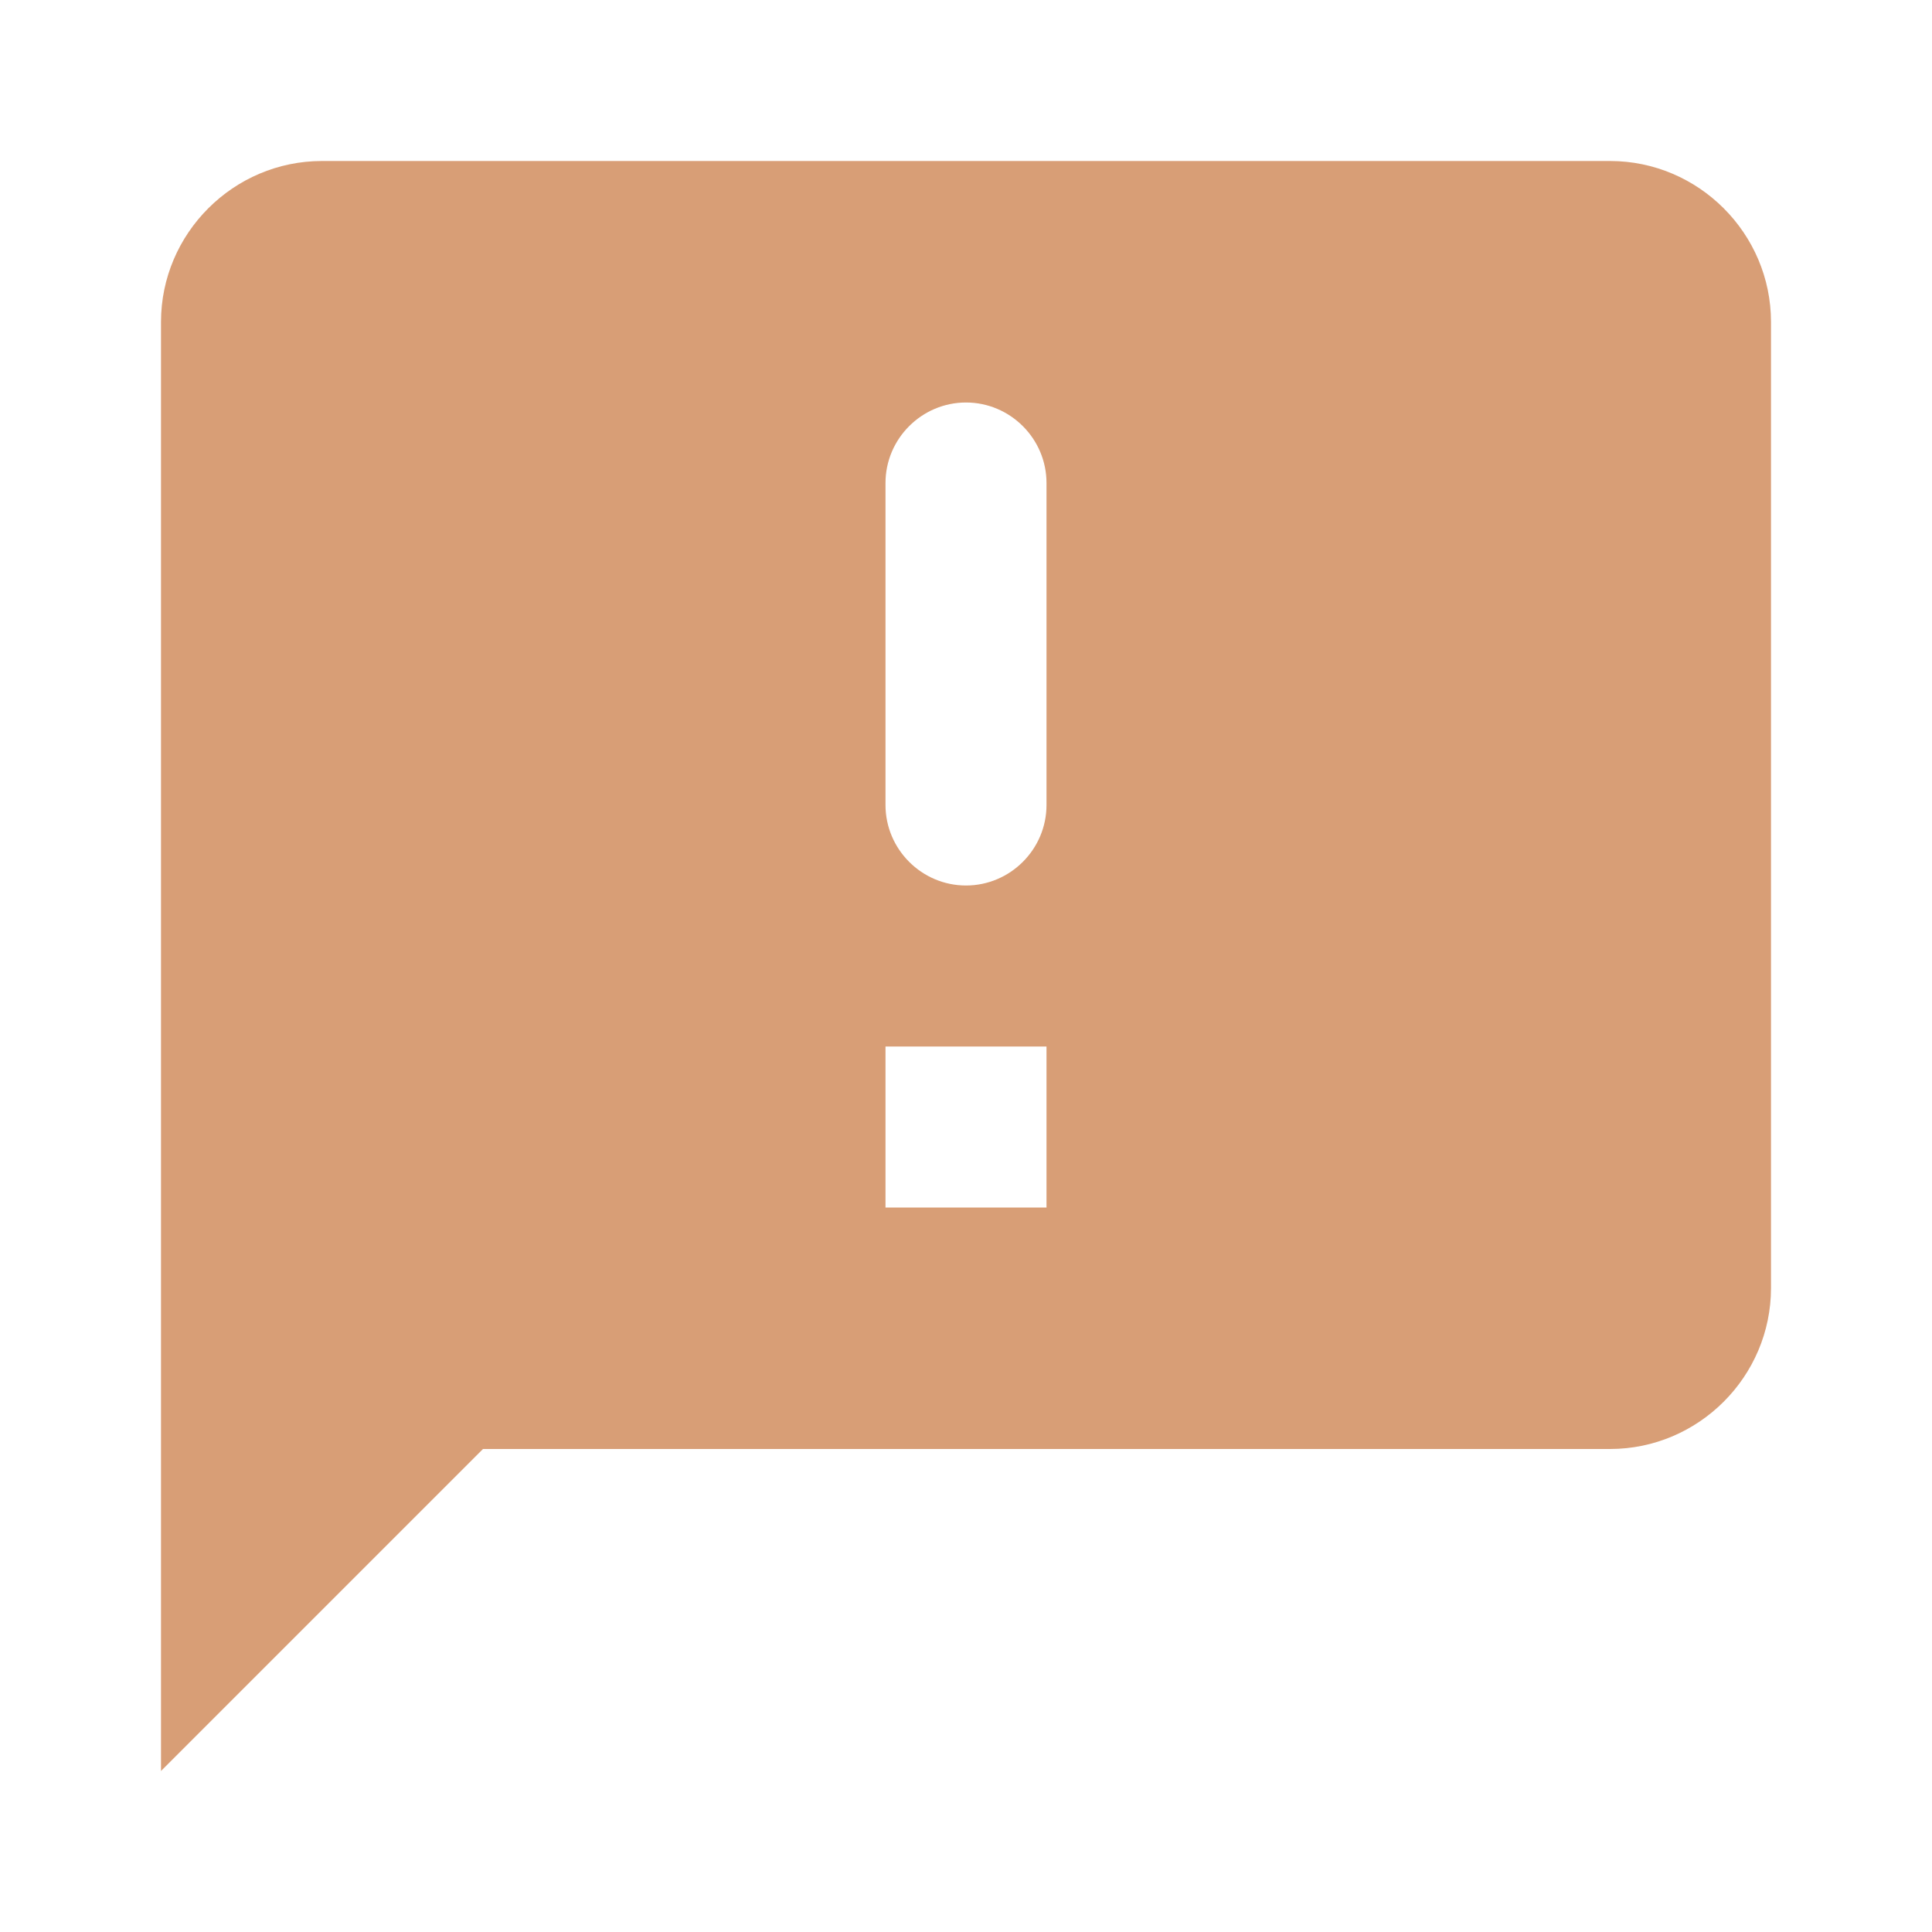
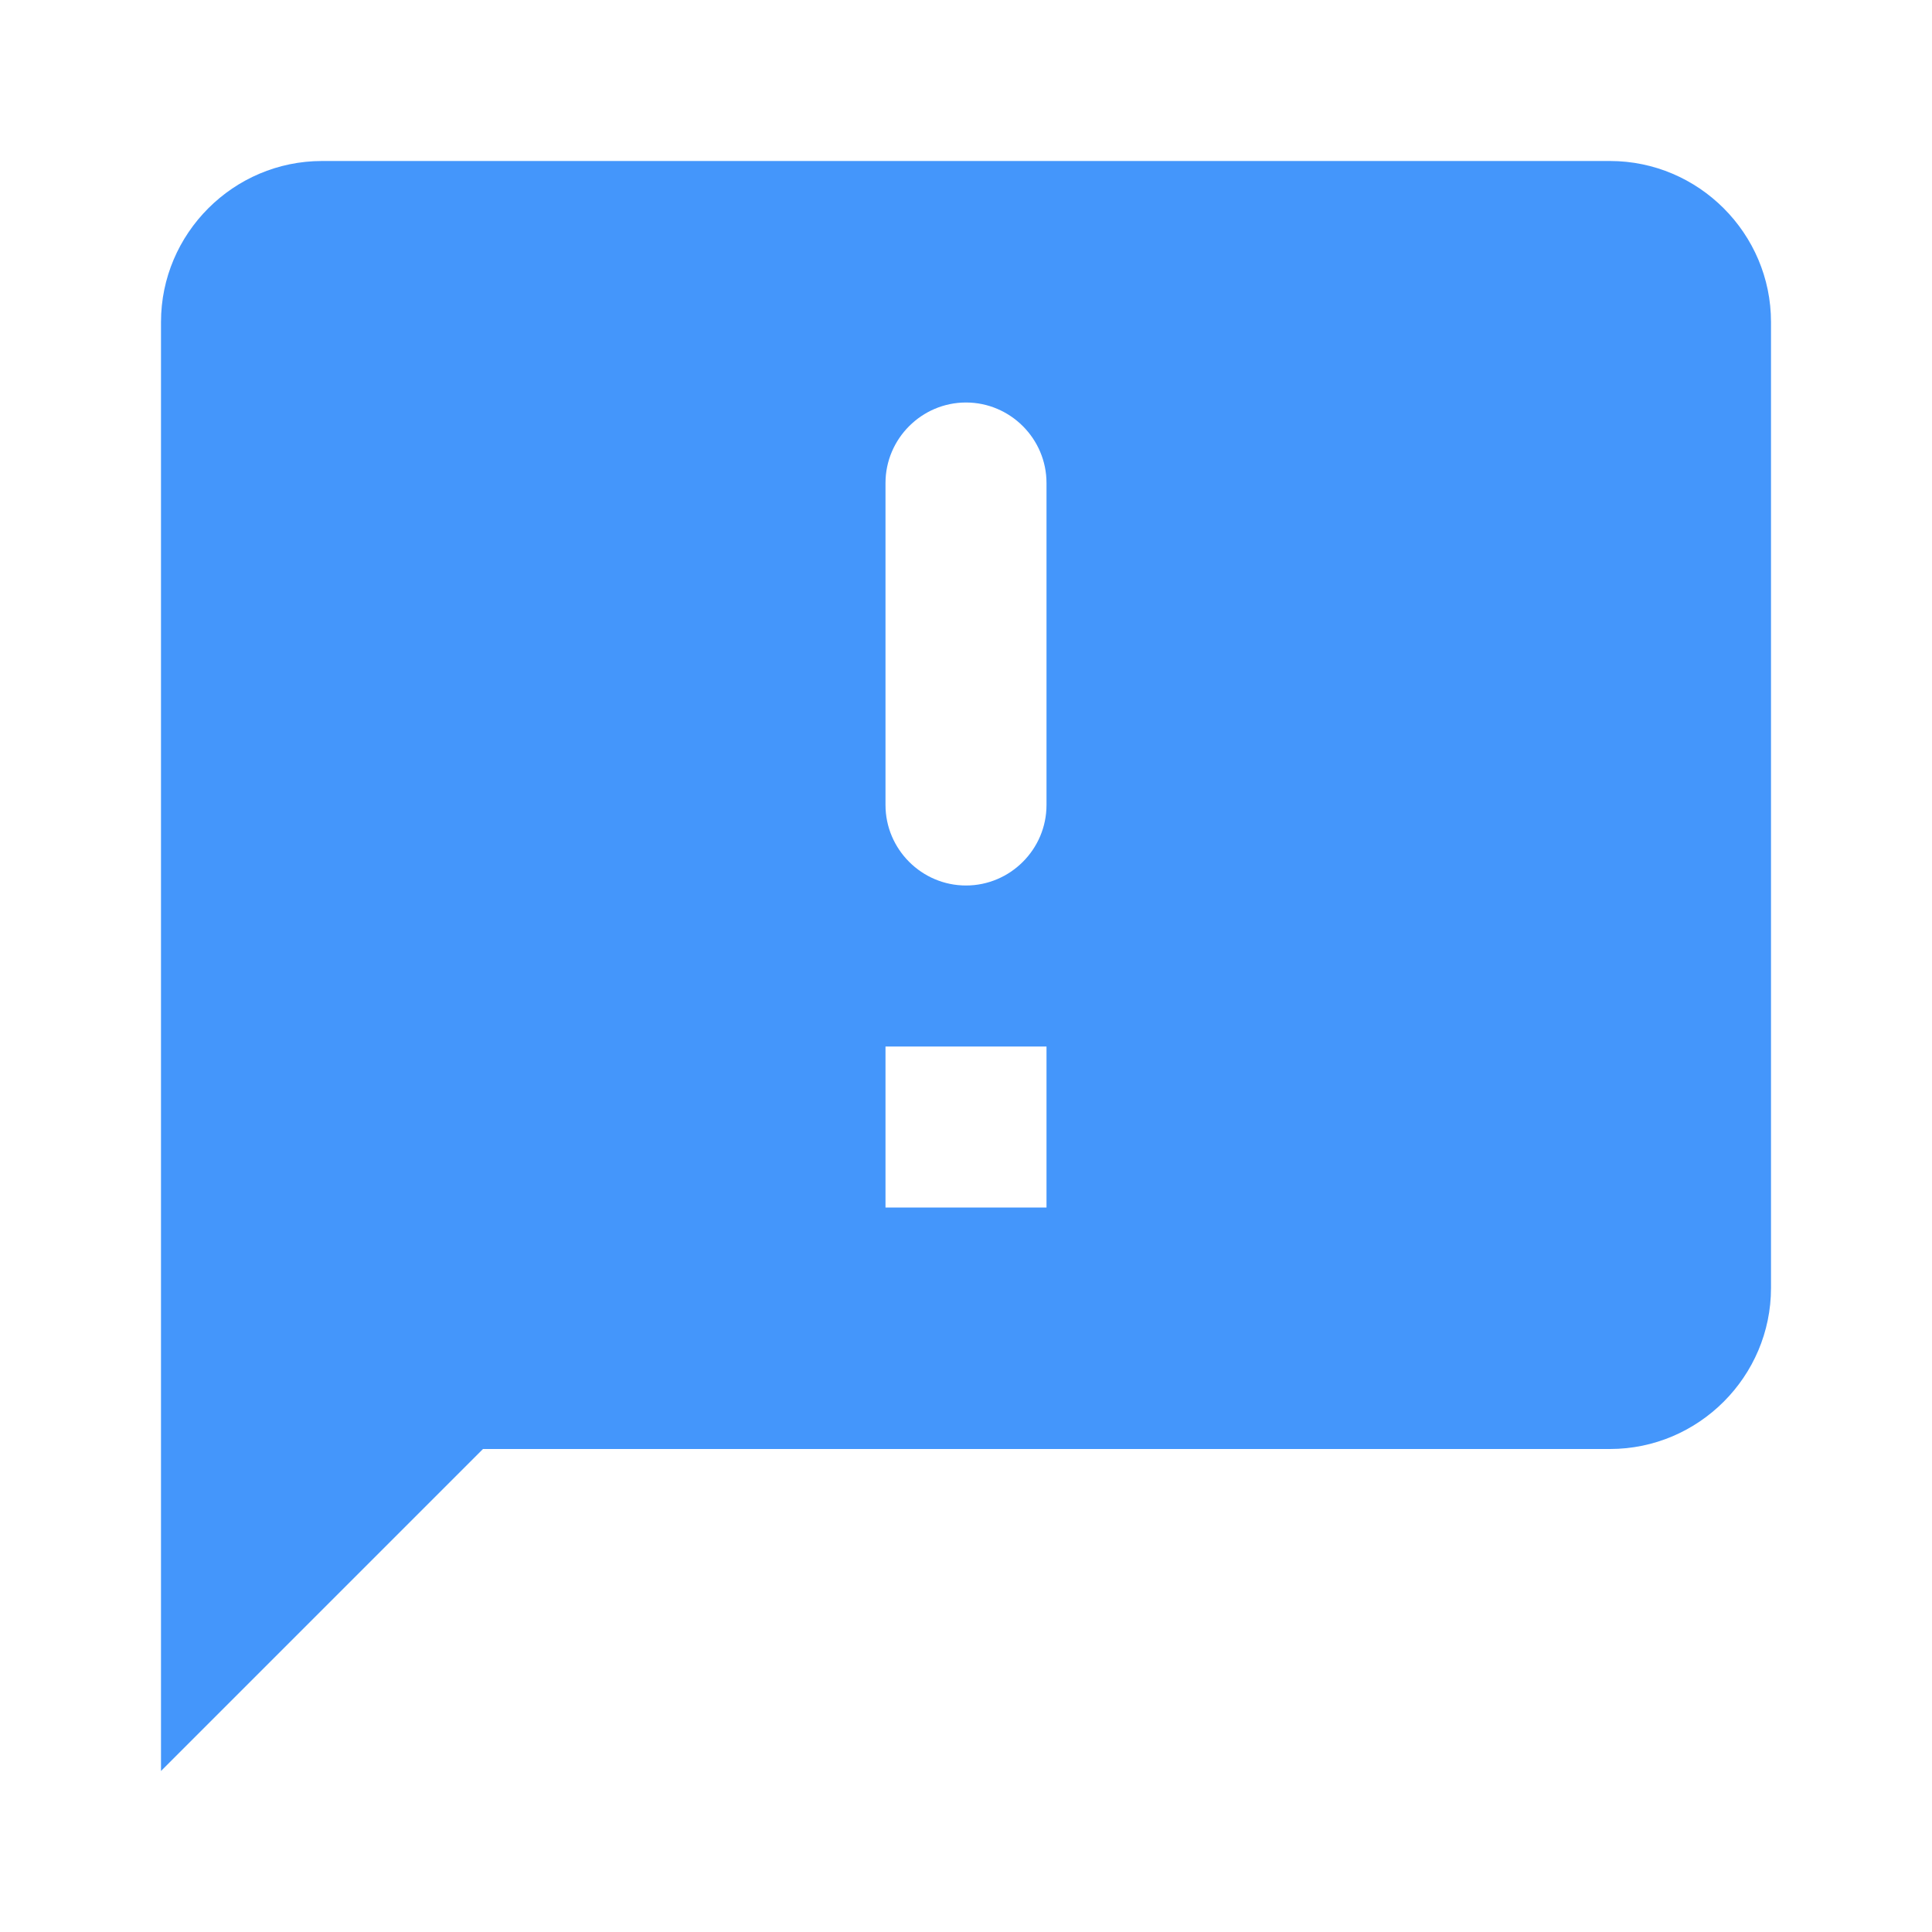
- <svg xmlns="http://www.w3.org/2000/svg" height="24px" viewBox="0 0 24 24" width="24px" fill="#d89e76">
+ <svg xmlns="http://www.w3.org/2000/svg" height="24px" viewBox="0 0 24 24" width="24px" fill="#4496FB">
  <path d="M0 0h24v24H0V0z" fill="none" />
  <path d="M20 2H4c-1.1 0-2 .9-2 2v18l4-4h14c1.1 0 2-.9 2-2V4c0-1.1-.9-2-2-2zm-8 9c-.55 0-1-.45-1-1V6c0-.55.45-1 1-1s1 .45 1 1v4c0 .55-.45 1-1 1zm1 4h-2v-2h2v2z" />
</svg>
